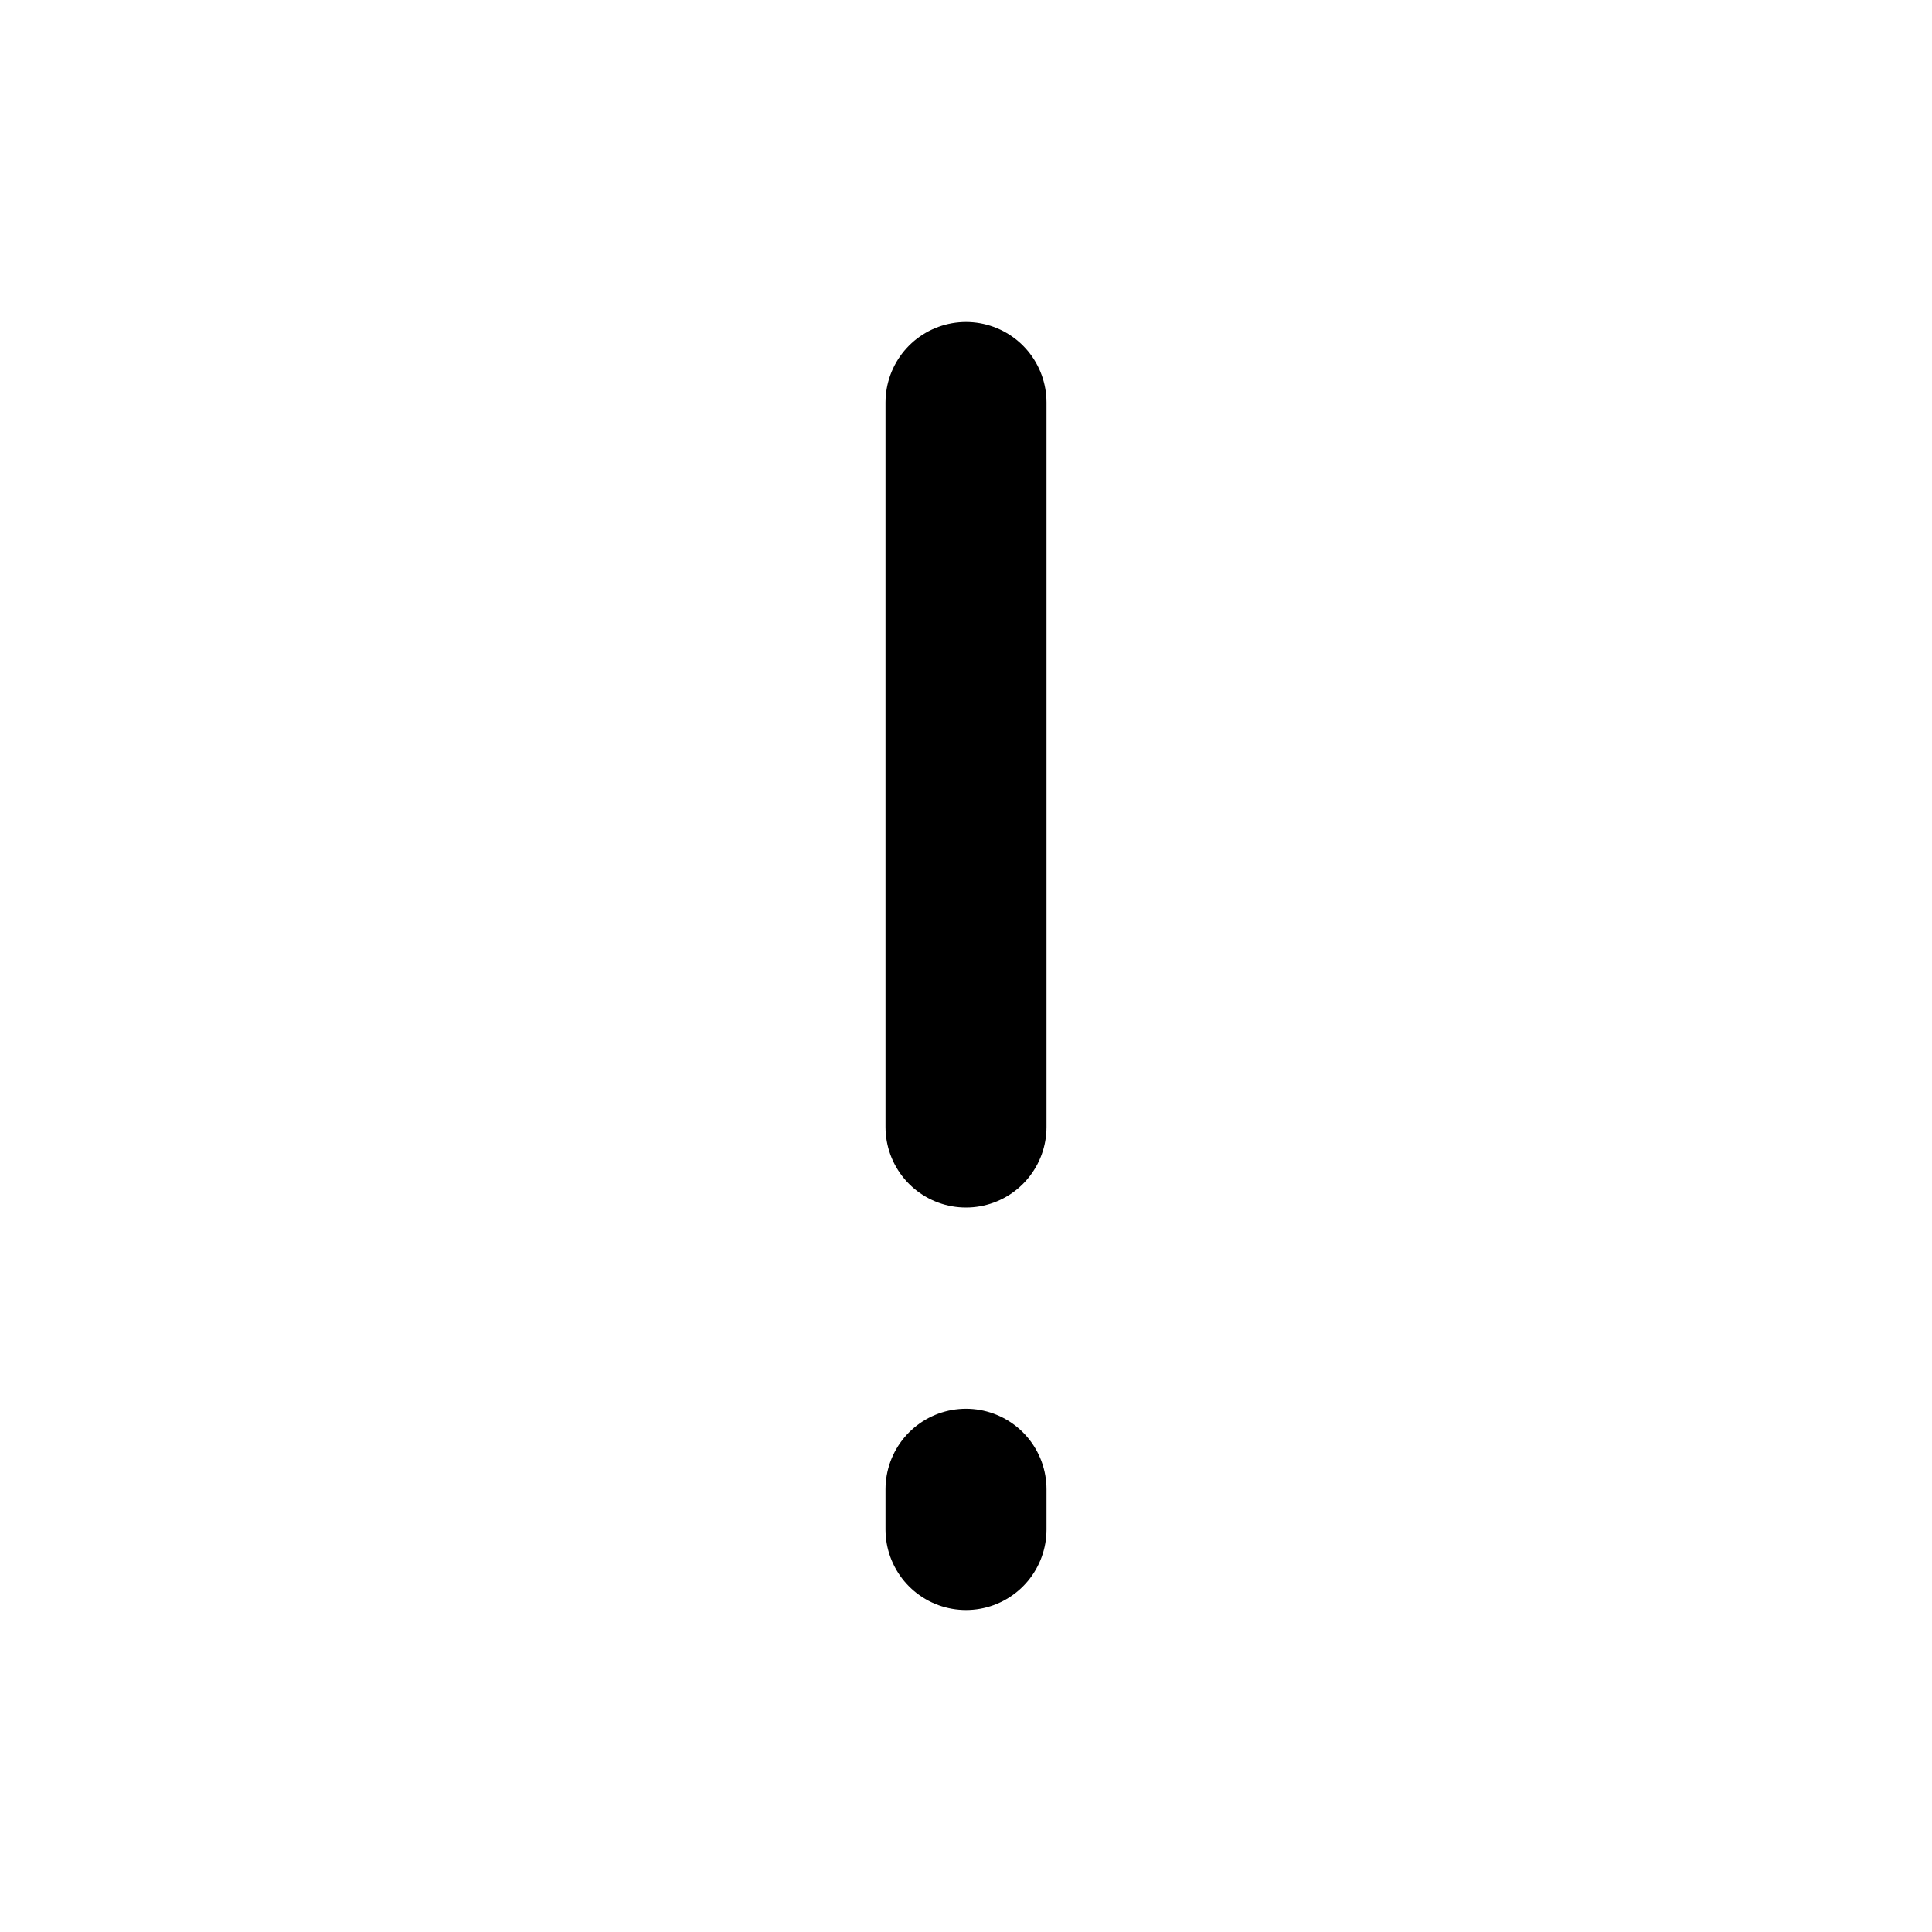
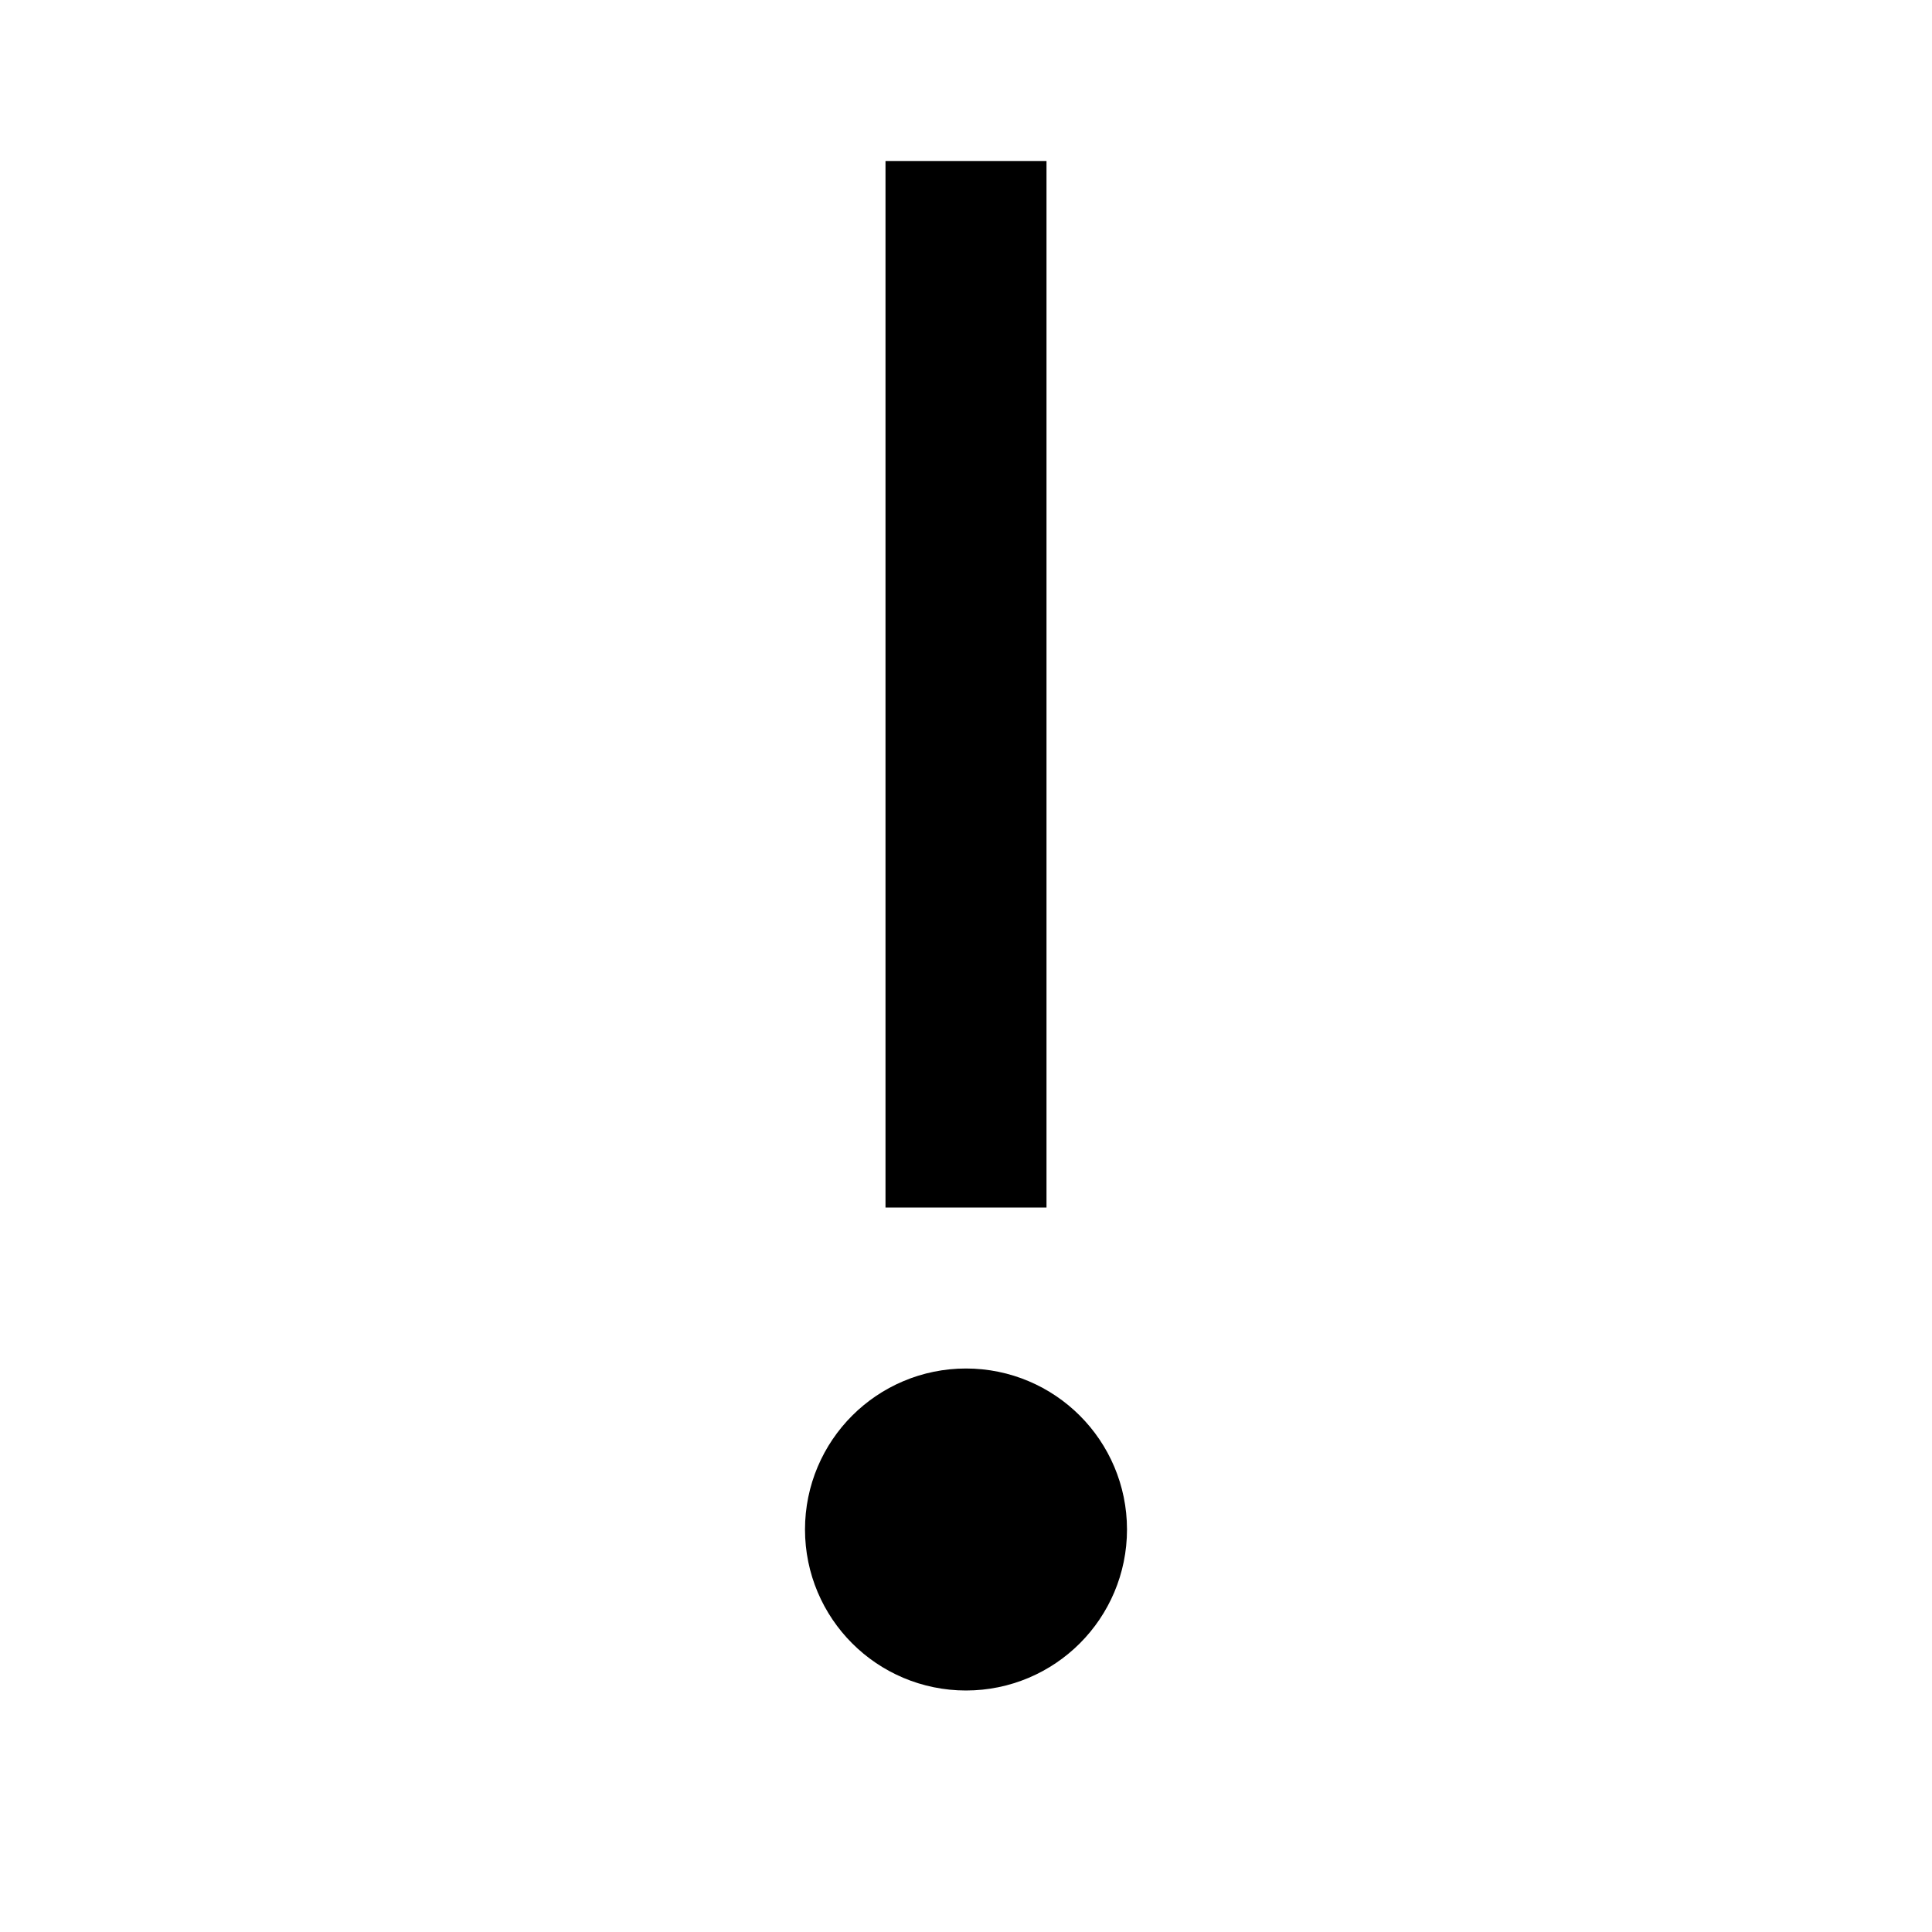
<svg xmlns="http://www.w3.org/2000/svg" width="24" height="24" viewBox="0 0 24 24" fill="none">
-   <path d="M12 14V5" stroke="black" stroke-width="2" stroke-linecap="round" stroke-linejoin="round" />
-   <path d="M12 19V18.5" stroke="black" stroke-width="2" stroke-linecap="round" stroke-linejoin="round" />
+   <path d="M12 14V3" stroke="black" stroke-width="2" stroke-linecap="square" stroke-linejoin="round" />
+   <circle cx="12" cy="19" r="1" stroke="black" stroke-width="2" />
</svg>
